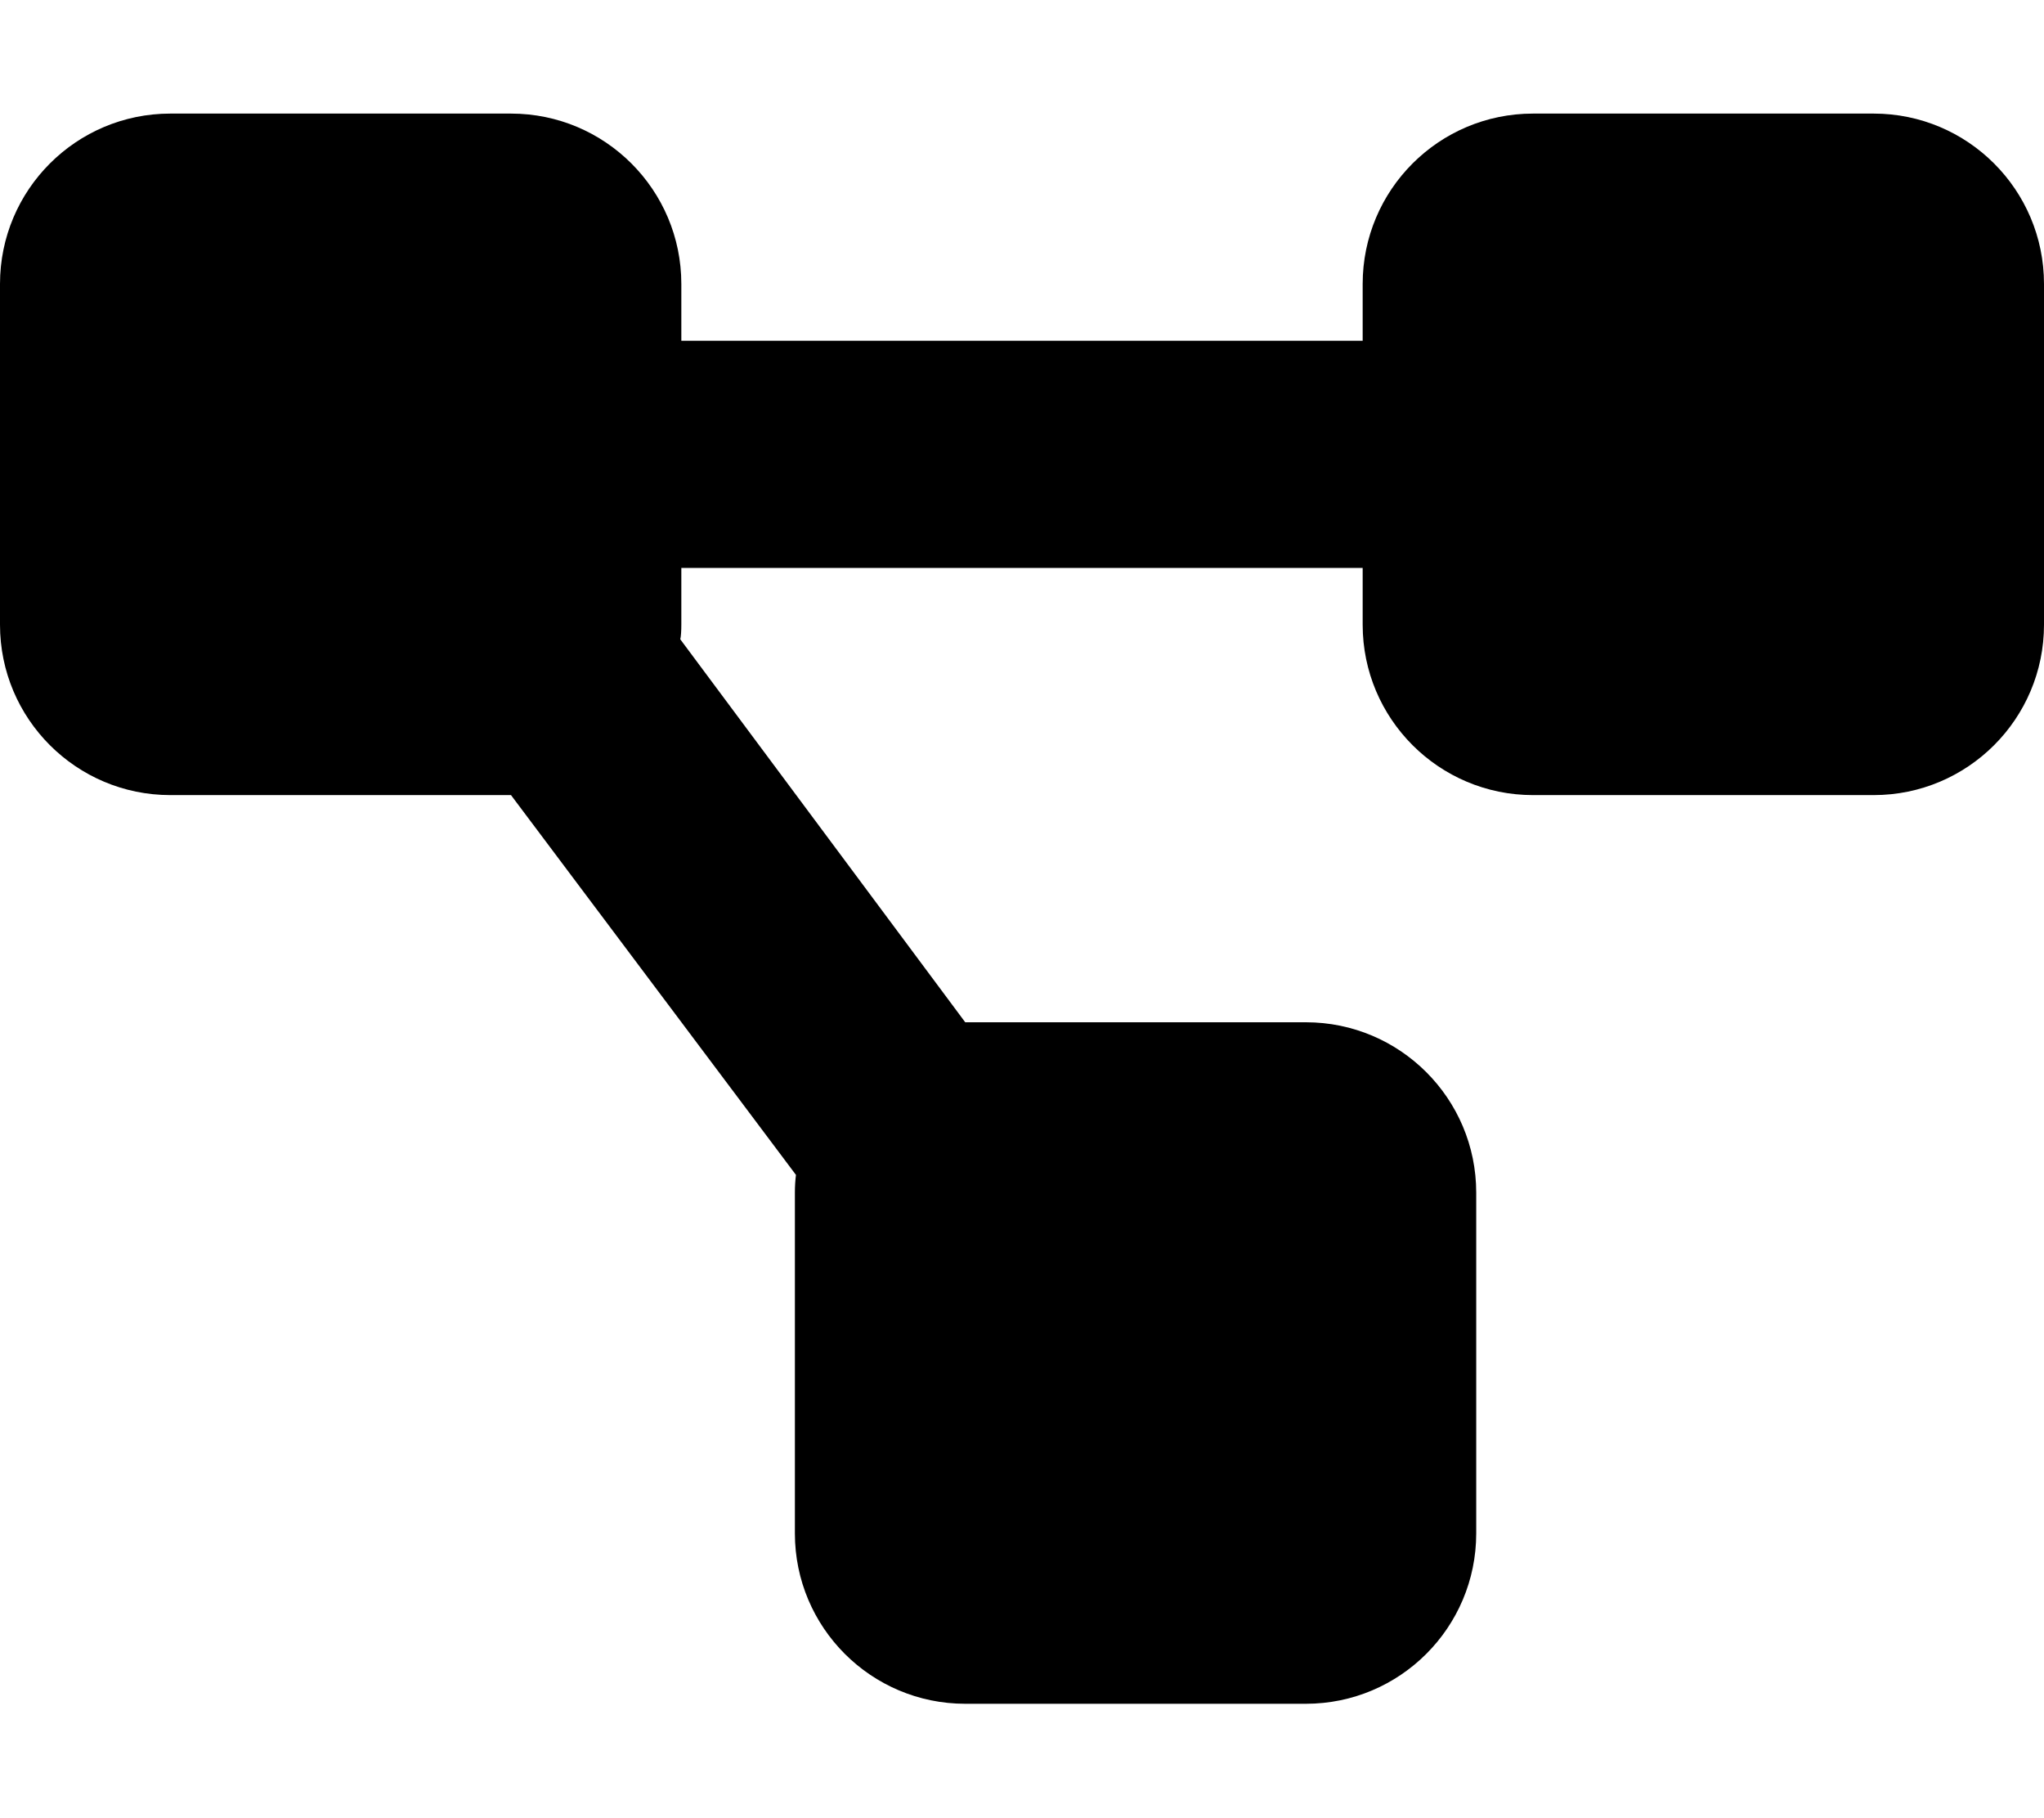
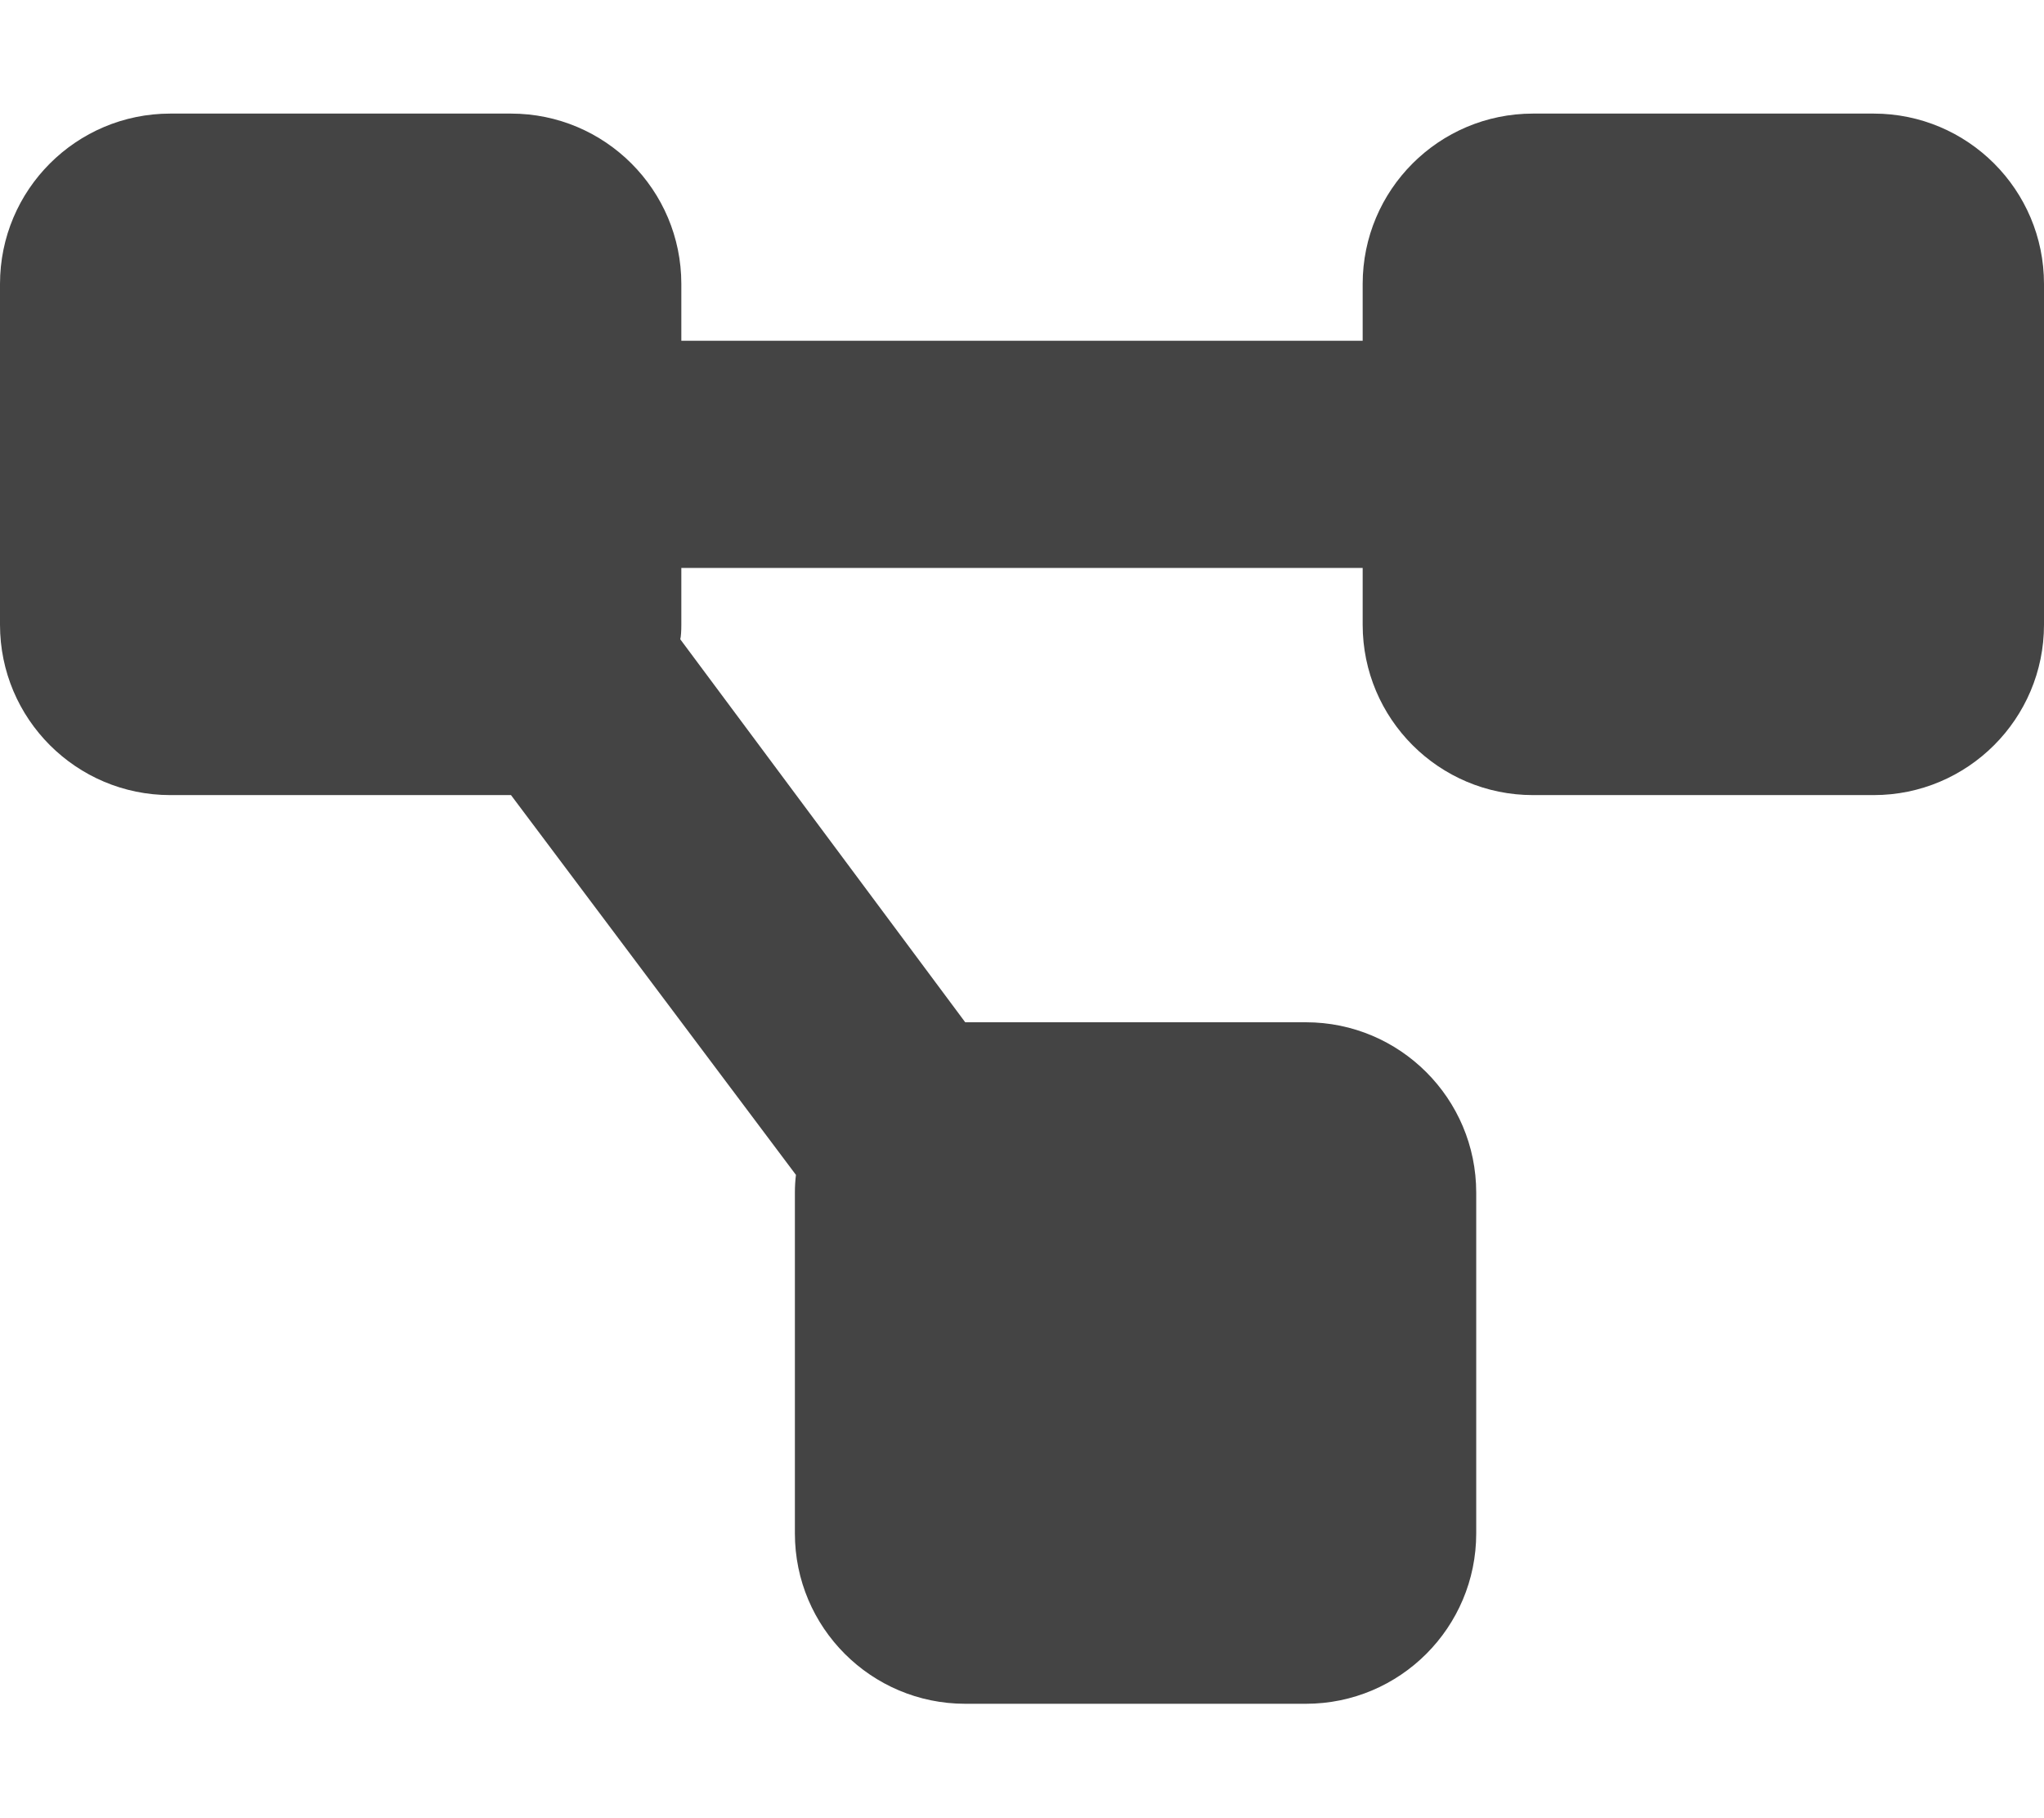
<svg xmlns="http://www.w3.org/2000/svg" viewBox="0 0 576 512">
-   <path d="M0 80C0 53.49 21.49 32 48 32H144C170.5 32 192 53.49 192 80V96H384V80C384 53.49 405.5 32 432 32H528C554.5 32 576 53.49 576 80V176C576 202.5 554.5 224 528 224H432C405.5 224 384 202.5 384 176V160H192V176C192 177.7 191.9 179.4 191.7 180.1L272 288H368C394.5 288 416 309.5 416 336V432C416 458.5 394.5 480 368 480H272C245.5 480 224 458.5 224 432V336C224 334.3 224.1 332.6 224.3 331L144 224H48C21.49 224 0 202.5 0 176V80z" />
+   <path fill="#444" d="M0 80C0 53.49 21.49 32 48 32H144C170.5 32 192 53.49 192 80V96H384V80C384 53.49 405.5 32 432 32H528C554.5 32 576 53.49 576 80V176C576 202.5 554.5 224 528 224H432C405.5 224 384 202.5 384 176V160H192V176C192 177.7 191.9 179.4 191.7 180.1L272 288H368C394.5 288 416 309.5 416 336V432C416 458.5 394.5 480 368 480H272C245.5 480 224 458.5 224 432V336C224 334.3 224.1 332.6 224.3 331L144 224H48C21.49 224 0 202.5 0 176V80z" />
</svg>
